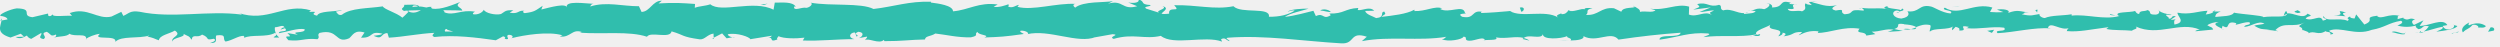
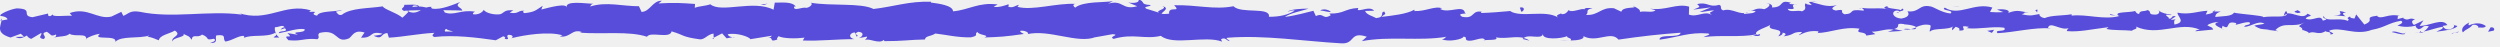
<svg xmlns="http://www.w3.org/2000/svg" width="373" height="7" viewBox="0 0 373 7" fill="none">
  <g clip-path="url(#clip0_148_1379)">
-     <path d="M372.049 4.571C372.249 4.401 372.129 4.011 371.599 4.081L371.219 4.741L372.049 4.571Z" fill="#30BEAD" />
-     <path d="M368.422 3.34C367.792 3.66 367.052 4.22 367.462 4.83C368.092 4.19 368.242 4.46 368.922 3.7C369.462 3.62 369.862 3.91 369.772 4.16C369.962 3.99 370.612 4.31 370.902 3.89C370.202 3.38 369.312 3.36 368.382 3.78C368.182 3.64 368.382 3.46 368.422 3.34Z" fill="#30BEAD" />
-     <path d="M315.672 2.311L316.012 2.391C315.912 2.341 315.802 2.321 315.672 2.311Z" fill="#30BEAD" />
-     <path d="M282.977 1.941C283.227 1.921 283.327 1.861 283.347 1.801C283.117 1.851 282.927 1.891 282.977 1.941Z" fill="#30BEAD" />
-     <path d="M277.398 1.221C277.518 1.241 277.618 1.251 277.728 1.261C277.598 1.201 277.478 1.171 277.398 1.221Z" fill="#30BEAD" />
-     <path d="M315.673 2.31L314.803 2.1C314.733 2.32 315.243 2.26 315.673 2.31Z" fill="#30BEAD" />
-     <path d="M361.148 4.94C361.328 4.91 361.488 4.85 361.618 4.77C361.468 4.8 361.318 4.82 361.168 4.84C361.168 4.87 361.158 4.9 361.148 4.94Z" fill="#30BEAD" />
-     <path d="M330.078 1.77H330.348C330.428 1.69 330.498 1.6 330.568 1.5L330.078 1.77Z" fill="#30BEAD" />
-     <path d="M341.133 1.67C340.883 1.65 340.793 2.21 340.703 2.45C340.843 2.22 341.033 2.11 341.253 2.06C341.253 1.96 341.223 1.83 341.133 1.67Z" fill="#30BEAD" />
-     <path d="M358.672 2.66L358.982 2.58C358.902 2.61 358.762 2.63 358.672 2.66Z" fill="#30BEAD" />
-     <path d="M322.163 1.649C322.143 1.569 322.102 1.489 322.062 1.449C322.062 1.519 322.103 1.589 322.163 1.649Z" fill="#30BEAD" />
-     <path d="M12.869 5.87C12.879 5.83 12.869 5.8 12.869 5.77C12.799 5.83 12.789 5.87 12.869 5.87Z" fill="#30BEAD" />
-     <path d="M0.047 3.09L0.227 3.06C0.247 2.95 0.267 2.85 0.267 2.74L0.047 3.09Z" fill="#30BEAD" />
-     <path d="M267.188 0.49C267.207 0.5 267.217 0.5 267.237 0.5C267.497 0.44 267.347 0.45 267.188 0.49Z" fill="#30BEAD" />
-     <path d="M173.427 0.91C174.487 1.41 171.697 1.55 173.297 2.11C173.147 1.89 174.747 1.24 173.427 0.91Z" fill="#30BEAD" />
-     <path d="M360.856 4.859C360.706 4.869 360.556 4.869 360.406 4.869C360.606 4.889 360.746 4.889 360.856 4.859Z" fill="#30BEAD" />
-     <path d="M173.297 2.109C173.297 2.119 173.297 2.119 173.297 2.109L173.467 2.169C173.397 2.149 173.357 2.129 173.297 2.109Z" fill="#30BEAD" />
-     <path d="M243.648 0.83C243.698 0.93 243.788 1 243.888 1.08C243.888 1.02 243.828 0.95 243.648 0.83Z" fill="#30BEAD" />
-     <path d="M261.188 1.631L260.758 1.551C260.918 1.611 261.058 1.631 261.188 1.631Z" fill="#30BEAD" />
-     <path d="M234.546 1.63C234.306 1.59 234.226 1.51 233.906 1.58C233.936 1.61 233.966 1.63 234.006 1.65C234.126 1.57 234.276 1.54 234.546 1.63Z" fill="#30BEAD" />
-     <path d="M225.078 1.631C225.128 1.671 225.198 1.711 225.248 1.741C225.338 1.731 225.448 1.721 225.548 1.711L225.078 1.631Z" fill="#30BEAD" />
-     <path d="M41.659 5.6C41.449 5.44 41.319 5.27 41.219 5.09C41.369 5.5 39.979 5.64 41.659 5.6Z" fill="#30BEAD" />
-     <path d="M361.139 4.619C361.079 4.759 360.999 4.829 360.859 4.859C360.969 4.849 361.069 4.839 361.179 4.829C361.199 4.749 361.209 4.669 361.139 4.619Z" fill="#30BEAD" />
-     <path d="M234.166 6.06L232.656 5.98C233.076 6.03 233.626 6.06 234.166 6.06Z" fill="#30BEAD" />
-     <path d="M109.631 5.52L109.281 5.59C109.421 5.6 109.541 5.59 109.631 5.52Z" fill="#30BEAD" />
-     <path d="M228.192 6.06C227.922 5.86 227.642 5.75 227.342 5.67C227.282 5.71 227.212 5.75 227.172 5.82L228.192 6.06Z" fill="#30BEAD" />
-     <path d="M41.219 5.09C41.229 5.1 41.229 5.1 41.219 5.09C41.229 5.1 41.229 5.1 41.219 5.09Z" fill="#30BEAD" />
-     <path d="M31.309 6.43C32.739 6.45 31.979 5.71 32.289 5.28C33.999 5.07 33.079 5.82 33.659 6.2C34.729 6 35.549 5.33 36.349 5.35C36.409 5.47 36.559 5.52 36.379 5.67C37.509 5.08 39.729 5.64 41.049 4.9C41.149 4.97 41.199 5.03 41.219 5.08C41.009 4.71 40.969 4.33 41.019 4.07C41.659 4.06 42.209 3.6 42.459 4.09C42.069 4.08 42.029 4.27 41.849 4.42L42.519 4.21C43.129 4.9 41.599 4.45 41.599 4.96C42.909 4.73 44.439 4.16 45.449 4.36C45.659 5.04 43.099 4.59 44.439 5.19L42.879 4.93C44.069 6 41.929 4.86 43.029 6C45.079 6.2 45.319 5.65 47.369 5.85C47.829 5.47 47.219 5.29 47.679 4.91C50.589 4.23 49.969 6.62 52.099 5.71C52.649 5.26 52.869 4.4 54.389 4.85L53.869 5.62C55.849 5.7 54.999 4.52 57.079 5.03C56.709 5.33 55.519 5.28 55.819 5.38C57.169 5.99 56.769 4.94 57.809 4.94L58.019 5.62C60.129 5.51 62.459 5.02 64.799 4.9C64.669 5.1 64.269 5.31 64.82 5.52C67.769 5.18 71.12 5.6 73.969 6.01L75.059 5.42C75.309 5.43 75.529 5.69 75.26 5.8C76.37 6.02 75.32 5.43 75.849 5.2C76.479 5.16 76.68 5.54 76.279 5.71C78.239 5.21 81.859 4.64 83.919 5.27L83.519 5.44C85.129 5.68 85.329 4.24 86.82 4.78L86.529 4.88C90.019 5.13 93.869 4.6 96.529 5.48C97.04 4.63 99.979 5.86 100.199 4.68C102.189 5.26 101.619 5.48 104.419 5.87C105.169 5.92 105.539 5.13 106.459 5.01L106.479 5.63L107.739 4.98L108.409 5.72L109.279 5.56C108.929 5.52 108.539 5.28 108.599 5.11C109.959 4.83 111.909 5.54 111.939 5.85L115.149 5.33C115.079 5.58 114.539 5.66 114.119 5.82C115.829 5.19 114.429 6.47 115.999 5.89C115.789 5.75 116.109 5.52 116.149 5.4C116.929 5.77 118.709 5.78 120.029 5.62L119.779 6.04C122.159 6.15 124.799 5.84 127.469 5.84C126.509 5.64 126.729 4.91 127.519 4.83L127.829 5.48C128.339 5.08 127.009 5.23 128.049 4.74C129.049 4.82 128.719 5.48 128.149 5.69L129.359 5.46C129.429 5.65 129.149 5.76 129.069 6C129.569 5.6 131.159 6.65 131.879 5.95L131.949 6.14C134.619 6.15 135.829 5.92 138.009 5.89C138.049 5.33 138.899 5.45 139.549 5C141.149 5.18 142.919 5.62 144.849 5.57C146.199 5.29 145.249 5.09 145.849 4.76C145.949 5.27 147.869 5.22 146.879 5.59C149.189 5.51 149.829 5.49 152.759 5.07C152.439 4.86 152.089 4.77 152.269 4.59C152.799 4.51 153.479 4.8 153.399 5.05L153.259 5.1C156.539 4.33 160.829 6.59 163.449 5.53L163.299 5.58L165.999 5.1C167.249 5.19 165.249 5.48 166.169 5.8C169.089 4.94 170.789 5.92 173.199 5.35C175.059 6.86 179.809 5.24 182.329 6.21L182.179 5.85C182.829 5.5 182.969 6.05 183.449 6.14C183.379 5.86 182.739 5.82 183.149 5.63C188.659 5.2 194.519 6.15 200.159 6.47C202.219 6.57 201.329 4.63 203.929 5.48L203.189 6.14C207.359 5.35 211.709 6.17 215.789 5.49C215.549 5.64 215.539 5.84 215.139 5.84C215.999 6.32 218.329 5.86 218.339 5.47C218.979 5.51 218.489 5.82 218.879 6.02C219.739 6.3 221.049 5.41 221.509 5.88C221.589 5.96 221.269 6.04 221.109 6.07C221.669 5.84 223.729 6.13 223.189 5.58C224.719 5.84 226.119 5.33 227.339 5.66C228.139 5.04 229.959 5.96 230.209 5.08C230.099 5.98 232.889 5.81 233.859 5.38C233.539 5.65 234.699 5.66 234.319 6.04C235.419 6.03 236.439 5.86 236.239 5.39C238.279 6.47 240.329 4.52 241.479 5.91C244.759 5.42 247.799 5.09 250.749 4.88C250.639 5.78 247.489 4.97 247.609 5.92C250.409 5.55 252.029 4.77 254.799 4.99C255.519 5.11 254.389 5.38 254.149 5.54C256.949 5.17 259.559 5.62 262.049 5.13C262.039 5.21 261.769 5.31 261.519 5.37C262.009 5.34 262.659 5.5 262.609 5.09L262.129 5.2C261.349 4.6 264.079 3.96 264.169 3.64C263.339 4.82 266.629 3.94 265.309 5.42C265.629 5.34 266.039 5.15 265.959 4.87C266.439 4.95 266.589 5.11 266.109 5.42C267.869 5.2 267.239 4.76 268.839 4.77C268.829 4.97 268.509 5.05 268.349 5.28C269.159 4.89 269.969 4.51 271.309 4.67C271.229 4.79 271.389 4.95 270.979 4.94C273.289 4.88 274.919 3.91 277.449 4.28C276.699 5.14 278.309 4.56 278.449 5.31L279.809 5.09L279.259 4.73C280.449 4.74 281.509 4.2 282.539 4.44L281.649 4.75L283.889 4.61L282.619 4.33C283.829 3.95 282.489 3.39 284.079 3.59C283.759 3.67 285.269 3.6 285.899 4.04C286.489 3.8 287.099 3.55 287.979 3.74C288.209 3.98 287.799 4.57 287.939 4.72C288.519 4.1 290.739 4.55 291.469 3.88C291.219 4.04 291.209 4.43 291.289 4.51L291.779 4C292.329 4.16 292.409 4.24 292.319 4.55C293.979 4.64 291.789 3.6 293.769 4.01C293.619 4.05 293.689 4.13 293.369 4.2C295.349 4.41 297.199 3.88 299.019 4.13C299.559 4.88 297.429 4.31 298.039 4.95C300.669 4.81 303.479 4.05 306.019 4.23L305.549 4.15C305.899 3.09 307.439 4.67 308.729 4.17C308.419 4.25 308.319 4.76 308.399 4.64C310.139 4.81 311.959 4.38 314.599 4.05L314.269 4.32C315.299 4.56 316.969 4.46 318.079 4.58C318.409 4.31 319.039 4.35 318.659 3.96C322.079 5.51 325.179 3.13 328.209 4.42C327.849 4.42 327.349 4.66 327.629 4.66L330.209 4.41C330.009 3.95 329.869 4.13 329.329 3.77C329.659 3.5 330.389 3.28 331.029 3.28C329.869 3.59 331.039 4.02 331.539 4.28C331.459 4.14 331.629 3.98 331.589 3.84C332.939 4.66 331.819 2.91 333.659 3.46L333.559 3.7C334.249 3.58 334.879 3.26 335.629 3.32C335.939 3.85 334.899 3.57 334.849 4.01C335.889 3.98 336.909 3 337.859 3.53C337.419 3.68 336.779 3.68 336.329 3.83C337.359 4.46 337.479 4.3 338.239 4.4L338.159 4.39L339.929 4.67L339.479 4.5C340.789 3.11 342.139 4.25 343.899 3.33C342.189 4.19 343.619 3.83 343.489 4.44C343.939 4.61 344.619 4.8 344.429 4.97C345.259 4.48 345.819 5.36 346.989 4.64C347.039 4.84 347.879 4.66 347.689 5.15C348.769 5 347.429 4.81 347.529 4.57C349.199 3.9 351.449 5.38 353.849 4.46C355.919 4.08 356.299 3.43 358.219 3.1C358.869 3.41 357.689 3.81 357.689 3.81C358.739 4.1 359.519 4.04 360.509 3.82C360.309 3.99 360.519 4.13 360.819 4.35C361.609 4.3 361.349 3.64 362.389 3.93C362.209 4.15 361.979 4.5 361.599 4.71C362.529 4.53 363.449 4.17 364.419 3.99C364.679 4.33 363.839 4.51 363.499 4.73C364.579 4.58 366.309 4.42 366.639 3.88L365.939 3.69C366.329 3.66 366.139 4.15 365.849 4.25C364.919 4.67 364.509 4.06 364.459 3.87L365.149 3.74C364.439 2.6 362.389 3.92 361.009 3.86L361.589 3.03L360.169 3.72C359.869 3.5 359.659 3.04 360.339 2.91C359.349 2.5 359.459 3.21 358.609 2.75C358.519 2.68 358.559 2.64 358.649 2.61L357.679 2.86C357.869 2.69 357.519 2.27 358.109 2.39C356.369 1.91 355.309 3.01 354.649 2.38L354.799 2.33C352.389 2.61 354.569 2.94 352.759 3.66L351.539 2.15L351.299 2.76C351.049 2.74 350.559 2.69 350.649 2.45C349.719 2.87 350.809 2.72 350.269 3.11C349.069 2.55 346.969 3.37 346.699 2.4C346.269 2.86 347.849 2.76 346.569 3.08C346.209 2.03 345.089 3.26 343.999 2.78C344.339 2.24 345.369 2.53 344.279 2.04C343.619 2.95 342.149 1.84 341.229 2.01C341.189 2.74 339.219 2.31 337.679 2.56C337.779 2.32 334.769 2.16 333.329 1.9L333.369 1.78C333.089 2.51 331.609 2.38 330.519 2.53C330.559 2.09 330.759 1.92 331.339 1.72H330.319C330.079 1.96 329.759 2.08 329.099 2.16L329.359 1.61C328.009 1.64 326.629 2.26 324.889 1.89C324.789 2.4 326.279 3.32 324.429 3.66C324.359 3.38 324.289 2.91 324.779 2.8C324.619 2.84 324.219 3.03 323.899 2.91L324.639 2.44C323.849 2.24 324.229 2.83 323.589 2.79C323.599 2.4 323.119 2.51 323.209 2.19C323.369 2.15 323.759 2.35 324.009 2.2C323.299 2.13 322.429 1.9 322.149 1.6C322.209 1.82 322.149 2.13 321.629 2.18C320.279 2.21 321.169 1.7 320.379 1.5C320.049 1.77 319.189 1.49 319.169 2.08C318.769 2.08 318.699 1.8 318.549 1.64C317.849 1.9 315.279 1.71 316.069 2.34L316.249 2.38C316.219 2.39 316.179 2.39 316.139 2.41C316.149 2.41 316.139 2.41 316.149 2.41H316.139C313.839 3 311.369 2.08 309.089 2.33V2.13C307.729 2.36 306.059 2.26 305.089 2.69C304.689 2.69 304.139 2.33 304.309 2.09C303.269 2.24 303.149 2.46 301.649 2.13C302.699 1.79 301.289 1.82 302.719 1.88C301.369 1.71 301.059 1.39 299.609 1.93C300.099 1.42 298.589 1.29 297.949 1.44L298.899 1.8C298.179 1.87 297.549 1.83 296.909 1.79L297.259 1.12C294.499 0.31 292.279 2.5 290.169 1.14C289.439 1.61 291.669 1.47 291.019 2.01C289.749 1.92 288.419 0.97 288.029 0.96C286.289 0.59 286.409 1.93 284.579 1.68C284.809 1.92 285.029 2.55 283.669 2.77C282.399 2.68 282.109 1.77 282.909 1.58C283.219 1.56 283.359 1.64 283.349 1.72C283.759 1.63 284.299 1.53 283.799 1.27L283.629 1.51C282.999 1.27 281.249 1.29 281.659 0.9C280.699 1.13 281.249 1.29 281.959 1.41C280.329 1.07 279.409 1.4 277.729 1.17C277.999 1.3 278.239 1.58 277.979 1.58C275.519 1.29 276.899 2.03 275.229 2.13C274.279 1.77 275.569 1.27 273.889 1.57C272.859 1.33 273.669 0.94 274.079 0.75C272.549 1.21 271.219 0.45 270.339 0.37L271.149 0.18C270.669 0.29 270.269 0.29 269.869 0.29L270.329 0.76C269.859 0.68 269.459 0.68 269.459 0.48C268.969 0.79 269.829 1.27 268.869 1.69C268.239 1.45 266.949 1.95 266.729 1.32C268.719 1.53 266.509 0.69 268.189 0.59C267.869 0.67 267.469 0.66 266.999 0.58C266.929 0.51 267.069 0.45 267.199 0.41C265.299 -0.15 266.329 1.12 264.359 1.11C264.609 0.75 263.899 0.44 263.579 0.51C264.369 0.52 263.959 1.1 263.229 1.37C261.969 1.09 261.859 1.58 261.199 1.54L261.949 1.67C261.689 2.03 261.059 1.98 260.179 2.09C260.099 1.81 260.979 1.9 260.669 1.78C259.689 2.4 258.459 1.13 257.099 1.55C256.469 1.31 257.039 0.88 256.479 0.72C254.949 1.18 254.829 0.23 253.219 0.61C253.679 1.09 253.759 0.97 252.629 1.44L255.269 1.1L253.579 1.79C254.379 1.8 255.259 1.49 255.739 1.57C254.929 1.96 255.019 1.84 255.399 2.24C254.309 1.52 253.239 2.66 251.979 2.17L252.019 0.99C250.129 0.46 248.659 1.6 246.199 1.3L246.989 1.51C246.659 1.98 245.469 1.58 244.679 1.77C244.749 1.38 244.259 1.23 243.919 0.99C243.959 1.28 242.119 0.96 241.899 1.75L240.799 1.23C238.809 1.02 238.529 2.36 236.629 2.22C237.199 1.79 236.339 1.51 237.619 1.2C236.979 1.2 236.409 1.12 236.399 1.4C236.029 1.15 234.629 1.93 234.049 1.56C233.779 1.73 233.689 2.15 232.979 2.11C232.899 2.03 232.979 1.92 232.979 1.92C232.979 2.11 231.859 2.19 232.489 2.62C230.529 1.39 226.999 2.71 225.289 1.65C223.899 1.78 222.219 1.91 220.959 1.94C221.039 1.82 220.959 1.74 221.199 1.78C219.459 1.41 220.129 2.91 218.149 2.5C217.139 1.86 219.199 2.15 218.569 1.91C218.299 0.61 216.179 2.09 214.839 1.33L215.159 1.25C214.139 0.81 212.669 1.74 211.009 1.65C211.009 1.65 211.089 1.54 211.019 1.45C209.879 2.11 207.719 2.33 206.119 2.52C206.619 2.01 206.849 2.25 206.539 1.73C205.819 1.8 206.749 2.56 205.319 2.7C204.849 2.42 203.819 2.18 203.679 1.63L205.029 1.6C204.339 0.89 203.279 1.62 202.569 1.5L202.659 1.19C200.589 1.29 200.559 2.08 198.329 2.02L198.559 2.26C197.339 3.04 197.539 1.82 196.329 2.4L195.959 1.61C195.159 1.8 193.149 2.37 191.709 2.52C192.529 1.93 194.209 1.64 195.249 1.29C194.449 1.28 192.539 1.35 192.129 1.74C192.449 1.66 192.859 1.47 193.169 1.59C192.189 2.21 190.909 2.52 189.319 2.5C189.599 0.97 185.179 2.11 184.029 0.93C181.219 1.5 178.459 0.69 175.189 0.78C176.349 1.97 174.239 0.81 174.439 2.04C173.679 2.12 173.389 2.1 173.319 2.02L171.009 1.29C170.459 0.93 171.729 1.02 171.659 0.75C169.989 0.66 170.959 0.23 169.859 -0.09C170.089 0.35 169.279 0.54 168.329 0.37L169.669 0.93C167.339 1.58 167.659 -0.1 165.309 0.55L166.049 0.17C164.839 0.4 161.599 0.16 160.419 1.14C160.209 1 159.929 0.66 160.459 0.58C157.579 0.43 154.049 1.63 151.809 1.02L152.029 0.72C151.489 0.81 151.089 1.28 150.419 0.98C150.449 0.86 150.639 0.68 150.389 0.66C150.109 0.76 148.959 1.18 148.249 1.01L148.859 0.67C146.049 0.28 144.549 1.49 142.189 1.69C142.199 0.81 139.989 0.52 138.879 0.38L138.919 0.26C135.649 0.15 133.359 0.99 130.329 1.34C128.449 0.38 123.959 0.94 120.939 0.4C121.399 0.56 120.859 1.09 120.329 1.17C119.619 0.99 118.369 1.78 118.479 0.97L118.729 0.99C118.199 0.2 116.739 0.41 115.599 0.39L115.409 1.45C112.429 -0.09 107.609 2.01 105.979 0.64C105.259 0.9 104.369 0.9 103.659 1.16L103.699 0.59C101.709 0.45 100.719 0.37 98.249 0.51L98.749 0.11C97.359 0.07 96.999 1.74 95.719 1.78L95.329 0.93C92.909 0.94 90.459 0.2 88.07 0.97C88.109 0.85 88.18 0.6 88.57 0.57C87.43 0.55 84.159 0 84.579 1.16C84.549 0.4 82.079 1.09 80.769 1.42L80.969 0.86C79.87 1.57 79.829 1.77 78.29 1.96C77.919 1.89 77.969 1.51 78.459 1.66C77.239 1.37 77.51 2.19 76.04 1.89L76.589 1.53C75.339 1.49 75.439 1.68 74.749 2.09C73.959 2.31 72.37 1.95 72.189 1.45C71.999 1.85 71.32 2.26 70.579 2.12C70.48 1.93 70.749 1.81 70.879 1.75C68.79 1.37 67.769 2.4 66.329 1.85C66.299 1.67 66.209 1.57 66.089 1.52C67.749 1.53 69.09 1.56 68.969 1.6C68.969 1.09 67.629 1 68.699 0.29C67.619 0.68 65.779 1.52 64.469 1.28C64.409 1.23 64.34 1.18 64.299 1.1L64.439 1.04C64.139 0.99 63.869 1.04 63.609 1.12C63.189 1.04 62.929 0.97 62.529 0.97C62.379 0.55 60.989 0.74 60.319 0.72C60.379 1.28 59.499 1.19 60.319 1.66C60.209 1.62 60.449 1.59 60.889 1.57C60.989 1.55 61.109 1.55 61.179 1.51C61.169 1.53 61.149 1.54 61.129 1.56C61.569 1.54 62.139 1.53 62.799 1.52C62.269 1.81 61.719 2.05 60.979 1.73C60.639 2.09 60.259 2.46 60.039 2.64C59.119 1.86 57.359 1.43 57.109 0.95C55.059 1.27 52.289 1.16 50.999 2.21C50.419 2.35 50.329 1.91 50.109 1.74C50.449 1.63 50.849 1.65 51.029 1.5C49.869 1.77 47.579 1.61 47.309 2.34C45.839 2.01 48.129 1.66 46.119 1.78L46.389 1.55C42.429 0.37 39.949 3.43 35.549 1.92C35.849 2.01 36.009 2.06 36.069 2.18C31.059 1.51 25.749 2.81 20.809 1.75C19.409 1.54 19.249 2.01 18.399 2.37L18.099 1.77L16.629 2.47C14.549 2.98 13.029 0.99 10.399 1.95L10.739 2.36C9.769 2.28 7.719 2.6 7.869 2.13C7.779 2.2 7.559 2.55 7.199 2.34L7.169 2.02L4.839 2.57C3.039 2.34 5.129 1.31 2.499 1.25C1.519 1.37 -0.281 2.17 0.089 2.38C0.479 2.4 1.089 2.58 1.119 2.9L0.229 3.06C0.069 3.99 -0.621 4.94 1.569 5.6L3.099 5.03L3.589 5.48L2.309 5.51C3.039 5.93 3.499 5.55 4.019 5.3C4.139 5.54 4.359 5.71 4.659 5.8L6.159 4.91C6.339 5.27 5.489 5.63 6.489 5.83C7.189 5.42 5.819 5.01 6.979 4.74C7.709 5.16 7.499 5.51 8.349 5.15C8.469 5.39 8.289 5.54 7.949 5.65C8.709 5.36 9.969 5.53 10.359 5.03C11.119 5.55 12.939 4.89 12.859 5.78C13.099 5.57 14.199 5.09 14.909 5.05C13.629 6.11 17.529 5.11 17.199 6.24C18.149 5.29 20.619 5.82 22.299 5.29C22.209 5.37 22.019 5.52 21.869 5.47C22.819 5.55 23.089 5.83 23.699 6.01C23.819 5.23 25.289 5.05 26.089 4.56C27.249 5.32 25.389 5.48 25.749 6.21C25.689 5.57 27.759 5.58 27.369 5.05C28.259 5.52 28.129 5.28 28.589 5.93C28.749 4.95 29.419 5.76 30.149 5.16C31.429 5.64 30.479 6.08 31.889 5.78C32.559 6.08 31.309 6.43 31.309 6.43ZM64.809 4.73C64.809 4.74 64.809 4.74 64.809 4.74C64.519 4.75 64.279 4.76 64.12 4.77C64.26 4.77 64.459 4.76 64.809 4.73ZM67.62 4.73C67.279 4.7 66.849 4.7 66.4 4.7C66.299 4.51 66.409 4.31 66.689 4.32C66.54 4.45 67.2 4.56 67.62 4.73ZM61.669 0.83C62.119 0.75 62.259 0.86 62.329 0.98C62.109 0.98 61.869 1 61.539 1.04C61.529 1.06 61.499 1.09 61.489 1.11C61.529 1 61.579 0.9 61.669 0.83Z" fill="#30BEAD" />
-     <path d="M60.867 1.571C60.807 1.581 60.767 1.611 60.688 1.611C60.778 1.661 60.867 1.701 60.958 1.741C61.008 1.681 61.068 1.621 61.117 1.561C61.028 1.561 60.938 1.561 60.867 1.571Z" fill="#30BEAD" />
-     <path d="M316.068 2.401L316.008 2.391C316.058 2.411 316.098 2.431 316.128 2.471C316.088 2.441 316.088 2.421 316.068 2.401Z" fill="#30BEAD" />
-     <path d="M106.5 5.8L106.49 5.66L106.25 5.78L106.5 5.8Z" fill="#30BEAD" />
-     <path d="M331.57 4.33C331.6 4.38 331.66 4.43 331.77 4.47C331.77 4.44 331.68 4.39 331.57 4.33Z" fill="#30BEAD" />
-     <path d="M338.273 4.461L339.223 4.661C338.813 4.541 338.513 4.491 338.273 4.461Z" fill="#30BEAD" />
-     <path d="M343.422 4.73C343.492 4.63 343.502 4.56 343.522 4.49H343.512L343.422 4.73Z" fill="#30BEAD" />
-     <path d="M261.541 5.391C261.471 5.391 261.401 5.401 261.341 5.421C260.881 5.531 261.191 5.491 261.541 5.391Z" fill="#30BEAD" />
-     <path d="M285.913 4.08C285.653 4.18 285.403 4.28 285.133 4.35C285.563 4.39 285.893 4.4 285.913 4.08Z" fill="#30BEAD" />
-     <path d="M234.326 6.071C234.266 6.061 234.216 6.061 234.156 6.061L234.326 6.071Z" fill="#30BEAD" />
-     <path d="M283.992 4.34C284.422 4.45 284.792 4.43 285.122 4.35C284.772 4.31 284.352 4.25 283.992 4.34Z" fill="#30BEAD" />
-     <path d="M365.742 4.99L365.992 5.01C365.992 4.97 366.002 4.94 366.022 4.92L365.742 4.99Z" fill="#30BEAD" />
-     <path d="M366.023 4.92L366.303 4.85C366.163 4.86 366.063 4.86 366.023 4.92Z" fill="#30BEAD" />
-     <path d="M366.869 4.711L366.289 4.851C366.489 4.861 366.739 4.871 366.869 4.711Z" fill="#30BEAD" />
-     <path d="M358.924 4.73L358.844 4.93C358.894 4.89 358.914 4.82 358.924 4.73Z" fill="#30BEAD" />
-     <path d="M356.852 4.79C357.342 4.84 358.092 5.22 358.782 5.1L358.842 4.94C358.522 5.24 357.322 4.44 356.852 4.79Z" fill="#30BEAD" />
-     <path d="M348.203 2.269L349.943 2.429C349.643 2.209 349.243 1.919 350.033 1.869C347.843 1.219 350.483 2.359 348.203 2.269Z" fill="#30BEAD" />
-     <path d="M342.818 1.95C343.748 1.85 342.808 1.63 342.858 1.51C342.268 1.71 342.118 1.76 342.818 1.95Z" fill="#30BEAD" />
-     <path d="M303.917 1.949L304.006 1.439C303.296 1.509 304.007 1.639 303.917 1.949Z" fill="#30BEAD" />
-     <path d="M296.492 4.599L297.192 4.909L297.522 4.439L296.492 4.599Z" fill="#30BEAD" />
-     <path d="M292.091 0.951L292.411 0.881L291.211 1.061L292.091 0.951Z" fill="#30BEAD" />
-     <path d="M226.758 1.13L226.978 1.76C227.468 1.65 227.568 0.94 226.758 1.13Z" fill="#30BEAD" />
-     <path d="M198.559 1.769C198.249 1.449 197.459 1.249 196.969 1.559C197.599 1.609 198.239 1.859 198.559 1.769Z" fill="#30BEAD" />
-     <path d="M113.977 0.749L114.537 0.539L113.477 0.709L113.977 0.749Z" fill="#30BEAD" />
+     <path d="M372.049 4.571C372.249 4.401 372.129 4.011 371.599 4.081L371.219 4.741L372.049 4.571Z" fill="#584ddb" />
+     <path d="M368.422 3.34C367.792 3.66 367.052 4.22 367.462 4.83C368.092 4.19 368.242 4.46 368.922 3.7C369.462 3.62 369.862 3.91 369.772 4.16C369.962 3.99 370.612 4.31 370.902 3.89C370.202 3.38 369.312 3.36 368.382 3.78C368.182 3.64 368.382 3.46 368.422 3.34Z" fill="#584ddb" />
+     <path d="M315.672 2.311L316.012 2.391C315.912 2.341 315.802 2.321 315.672 2.311Z" fill="#584ddb" />
+     <path d="M282.977 1.941C283.227 1.921 283.327 1.861 283.347 1.801C283.117 1.851 282.927 1.891 282.977 1.941Z" fill="#584ddb" />
+     <path d="M277.398 1.221C277.518 1.241 277.618 1.251 277.728 1.261C277.598 1.201 277.478 1.171 277.398 1.221Z" fill="#584ddb" />
+     <path d="M315.673 2.31L314.803 2.1C314.733 2.32 315.243 2.26 315.673 2.31Z" fill="#584ddb" />
+     <path d="M361.148 4.94C361.328 4.91 361.488 4.85 361.618 4.77C361.468 4.8 361.318 4.82 361.168 4.84C361.168 4.87 361.158 4.9 361.148 4.94Z" fill="#584ddb" />
+     <path d="M330.078 1.77H330.348C330.428 1.69 330.498 1.6 330.568 1.5L330.078 1.77Z" fill="#584ddb" />
+     <path d="M341.133 1.67C340.883 1.65 340.793 2.21 340.703 2.45C340.843 2.22 341.033 2.11 341.253 2.06C341.253 1.96 341.223 1.83 341.133 1.67Z" fill="#584ddb" />
+     <path d="M358.672 2.66L358.982 2.58C358.902 2.61 358.762 2.63 358.672 2.66Z" fill="#584ddb" />
+     <path d="M322.163 1.649C322.143 1.569 322.102 1.489 322.062 1.449C322.062 1.519 322.103 1.589 322.163 1.649Z" fill="#584ddb" />
+     <path d="M12.869 5.87C12.879 5.83 12.869 5.8 12.869 5.77C12.799 5.83 12.789 5.87 12.869 5.87Z" fill="#584ddb" />
+     <path d="M0.047 3.09L0.227 3.06C0.247 2.95 0.267 2.85 0.267 2.74L0.047 3.09Z" fill="#584ddb" />
+     <path d="M267.188 0.49C267.207 0.5 267.217 0.5 267.237 0.5C267.497 0.44 267.347 0.45 267.188 0.49Z" fill="#584ddb" />
+     <path d="M173.427 0.91C174.487 1.41 171.697 1.55 173.297 2.11C173.147 1.89 174.747 1.24 173.427 0.91Z" fill="#584ddb" />
+     <path d="M360.856 4.859C360.706 4.869 360.556 4.869 360.406 4.869C360.606 4.889 360.746 4.889 360.856 4.859Z" fill="#584ddb" />
+     <path d="M173.297 2.109C173.297 2.119 173.297 2.119 173.297 2.109L173.467 2.169C173.397 2.149 173.357 2.129 173.297 2.109Z" fill="#584ddb" />
+     <path d="M243.648 0.83C243.698 0.93 243.788 1 243.888 1.08C243.888 1.02 243.828 0.95 243.648 0.83Z" fill="#584ddb" />
+     <path d="M261.188 1.631L260.758 1.551C260.918 1.611 261.058 1.631 261.188 1.631Z" fill="#584ddb" />
+     <path d="M234.546 1.63C234.306 1.59 234.226 1.51 233.906 1.58C233.936 1.61 233.966 1.63 234.006 1.65C234.126 1.57 234.276 1.54 234.546 1.63Z" fill="#584ddb" />
+     <path d="M225.078 1.631C225.128 1.671 225.198 1.711 225.248 1.741C225.338 1.731 225.448 1.721 225.548 1.711L225.078 1.631Z" fill="#584ddb" />
+     <path d="M41.659 5.6C41.449 5.44 41.319 5.27 41.219 5.09C41.369 5.5 39.979 5.64 41.659 5.6Z" fill="#584ddb" />
+     <path d="M361.139 4.619C361.079 4.759 360.999 4.829 360.859 4.859C360.969 4.849 361.069 4.839 361.179 4.829C361.199 4.749 361.209 4.669 361.139 4.619Z" fill="#584ddb" />
+     <path d="M234.166 6.06L232.656 5.98C233.076 6.03 233.626 6.06 234.166 6.06Z" fill="#584ddb" />
+     <path d="M109.631 5.52L109.281 5.59C109.421 5.6 109.541 5.59 109.631 5.52Z" fill="#584ddb" />
+     <path d="M228.192 6.06C227.922 5.86 227.642 5.75 227.342 5.67C227.282 5.71 227.212 5.75 227.172 5.82L228.192 6.06Z" fill="#584ddb" />
+     <path d="M41.219 5.09C41.229 5.1 41.229 5.1 41.219 5.09C41.229 5.1 41.229 5.1 41.219 5.09Z" fill="#584ddb" />
+     <path d="M31.309 6.43C32.739 6.45 31.979 5.71 32.289 5.28C33.999 5.07 33.079 5.82 33.659 6.2C34.729 6 35.549 5.33 36.349 5.35C36.409 5.47 36.559 5.52 36.379 5.67C37.509 5.08 39.729 5.64 41.049 4.9C41.149 4.97 41.199 5.03 41.219 5.08C41.009 4.71 40.969 4.33 41.019 4.07C41.659 4.06 42.209 3.6 42.459 4.09C42.069 4.08 42.029 4.27 41.849 4.42L42.519 4.21C43.129 4.9 41.599 4.45 41.599 4.96C42.909 4.73 44.439 4.16 45.449 4.36C45.659 5.04 43.099 4.59 44.439 5.19L42.879 4.93C44.069 6 41.929 4.86 43.029 6C45.079 6.2 45.319 5.65 47.369 5.85C47.829 5.47 47.219 5.29 47.679 4.91C50.589 4.23 49.969 6.62 52.099 5.71C52.649 5.26 52.869 4.4 54.389 4.85L53.869 5.62C55.849 5.7 54.999 4.52 57.079 5.03C56.709 5.33 55.519 5.28 55.819 5.38C57.169 5.99 56.769 4.94 57.809 4.94L58.019 5.62C60.129 5.51 62.459 5.02 64.799 4.9C64.669 5.1 64.269 5.31 64.82 5.52C67.769 5.18 71.12 5.6 73.969 6.01L75.059 5.42C75.309 5.43 75.529 5.69 75.26 5.8C76.37 6.02 75.32 5.43 75.849 5.2C76.479 5.16 76.68 5.54 76.279 5.71C78.239 5.21 81.859 4.64 83.919 5.27L83.519 5.44C85.129 5.68 85.329 4.24 86.82 4.78L86.529 4.88C90.019 5.13 93.869 4.6 96.529 5.48C97.04 4.63 99.979 5.86 100.199 4.68C102.189 5.26 101.619 5.48 104.419 5.87C105.169 5.92 105.539 5.13 106.459 5.01L106.479 5.63L107.739 4.98L108.409 5.72L109.279 5.56C108.929 5.52 108.539 5.28 108.599 5.11C109.959 4.83 111.909 5.54 111.939 5.85L115.149 5.33C115.079 5.58 114.539 5.66 114.119 5.82C115.829 5.19 114.429 6.47 115.999 5.89C115.789 5.75 116.109 5.52 116.149 5.4C116.929 5.77 118.709 5.78 120.029 5.62L119.779 6.04C122.159 6.15 124.799 5.84 127.469 5.84C126.509 5.64 126.729 4.91 127.519 4.83L127.829 5.48C128.339 5.08 127.009 5.23 128.049 4.74C129.049 4.82 128.719 5.48 128.149 5.69L129.359 5.46C129.429 5.65 129.149 5.76 129.069 6C129.569 5.6 131.159 6.65 131.879 5.95L131.949 6.14C134.619 6.15 135.829 5.92 138.009 5.89C138.049 5.33 138.899 5.45 139.549 5C141.149 5.18 142.919 5.62 144.849 5.57C146.199 5.29 145.249 5.09 145.849 4.76C145.949 5.27 147.869 5.22 146.879 5.59C149.189 5.51 149.829 5.49 152.759 5.07C152.439 4.86 152.089 4.77 152.269 4.59C152.799 4.51 153.479 4.8 153.399 5.05L153.259 5.1C156.539 4.33 160.829 6.59 163.449 5.53L163.299 5.58L165.999 5.1C167.249 5.19 165.249 5.48 166.169 5.8C169.089 4.94 170.789 5.92 173.199 5.35C175.059 6.86 179.809 5.24 182.329 6.21L182.179 5.85C182.829 5.5 182.969 6.05 183.449 6.14C183.379 5.86 182.739 5.82 183.149 5.63C188.659 5.2 194.519 6.15 200.159 6.47C202.219 6.57 201.329 4.63 203.929 5.48L203.189 6.14C207.359 5.35 211.709 6.17 215.789 5.49C215.549 5.64 215.539 5.84 215.139 5.84C215.999 6.32 218.329 5.86 218.339 5.47C218.979 5.51 218.489 5.82 218.879 6.02C219.739 6.3 221.049 5.41 221.509 5.88C221.589 5.96 221.269 6.04 221.109 6.07C221.669 5.84 223.729 6.13 223.189 5.58C224.719 5.84 226.119 5.33 227.339 5.66C228.139 5.04 229.959 5.96 230.209 5.08C230.099 5.98 232.889 5.81 233.859 5.38C233.539 5.65 234.699 5.66 234.319 6.04C235.419 6.03 236.439 5.86 236.239 5.39C238.279 6.47 240.329 4.52 241.479 5.91C244.759 5.42 247.799 5.09 250.749 4.88C250.639 5.78 247.489 4.97 247.609 5.92C250.409 5.55 252.029 4.77 254.799 4.99C255.519 5.11 254.389 5.38 254.149 5.54C256.949 5.17 259.559 5.62 262.049 5.13C262.039 5.21 261.769 5.31 261.519 5.37C262.009 5.34 262.659 5.5 262.609 5.09L262.129 5.2C261.349 4.6 264.079 3.96 264.169 3.64C263.339 4.82 266.629 3.94 265.309 5.42C265.629 5.34 266.039 5.15 265.959 4.87C266.439 4.95 266.589 5.11 266.109 5.42C267.869 5.2 267.239 4.76 268.839 4.77C268.829 4.97 268.509 5.05 268.349 5.28C269.159 4.89 269.969 4.51 271.309 4.67C271.229 4.79 271.389 4.95 270.979 4.94C273.289 4.88 274.919 3.91 277.449 4.28C276.699 5.14 278.309 4.56 278.449 5.31L279.809 5.09L279.259 4.73C280.449 4.74 281.509 4.2 282.539 4.44L281.649 4.75L283.889 4.61L282.619 4.33C283.829 3.95 282.489 3.39 284.079 3.59C283.759 3.67 285.269 3.6 285.899 4.04C286.489 3.8 287.099 3.55 287.979 3.74C288.209 3.98 287.799 4.57 287.939 4.72C288.519 4.1 290.739 4.55 291.469 3.88C291.219 4.04 291.209 4.43 291.289 4.51L291.779 4C292.329 4.16 292.409 4.24 292.319 4.55C293.979 4.64 291.789 3.6 293.769 4.01C293.619 4.05 293.689 4.13 293.369 4.2C295.349 4.41 297.199 3.88 299.019 4.13C299.559 4.88 297.429 4.31 298.039 4.95C300.669 4.81 303.479 4.05 306.019 4.23L305.549 4.15C305.899 3.09 307.439 4.67 308.729 4.17C308.419 4.25 308.319 4.76 308.399 4.64C310.139 4.81 311.959 4.38 314.599 4.05L314.269 4.32C315.299 4.56 316.969 4.46 318.079 4.58C318.409 4.31 319.039 4.35 318.659 3.96C322.079 5.51 325.179 3.13 328.209 4.42C327.849 4.42 327.349 4.66 327.629 4.66L330.209 4.41C330.009 3.95 329.869 4.13 329.329 3.77C329.659 3.5 330.389 3.28 331.029 3.28C329.869 3.59 331.039 4.02 331.539 4.28C331.459 4.14 331.629 3.98 331.589 3.84C332.939 4.66 331.819 2.91 333.659 3.46L333.559 3.7C334.249 3.58 334.879 3.26 335.629 3.32C335.939 3.85 334.899 3.57 334.849 4.01C335.889 3.98 336.909 3 337.859 3.53C337.419 3.68 336.779 3.68 336.329 3.83C337.359 4.46 337.479 4.3 338.239 4.4L338.159 4.39L339.929 4.67L339.479 4.5C340.789 3.11 342.139 4.25 343.899 3.33C342.189 4.19 343.619 3.83 343.489 4.44C343.939 4.61 344.619 4.8 344.429 4.97C345.259 4.48 345.819 5.36 346.989 4.64C347.039 4.84 347.879 4.66 347.689 5.15C348.769 5 347.429 4.81 347.529 4.57C349.199 3.9 351.449 5.38 353.849 4.46C355.919 4.08 356.299 3.43 358.219 3.1C358.869 3.41 357.689 3.81 357.689 3.81C358.739 4.1 359.519 4.04 360.509 3.82C360.309 3.99 360.519 4.13 360.819 4.35C361.609 4.3 361.349 3.64 362.389 3.93C362.209 4.15 361.979 4.5 361.599 4.71C362.529 4.53 363.449 4.17 364.419 3.99C364.679 4.33 363.839 4.51 363.499 4.73C364.579 4.58 366.309 4.42 366.639 3.88L365.939 3.69C366.329 3.66 366.139 4.15 365.849 4.25C364.919 4.67 364.509 4.06 364.459 3.87L365.149 3.74C364.439 2.6 362.389 3.92 361.009 3.86L361.589 3.03L360.169 3.72C359.869 3.5 359.659 3.04 360.339 2.91C359.349 2.5 359.459 3.21 358.609 2.75C358.519 2.68 358.559 2.64 358.649 2.61L357.679 2.86C357.869 2.69 357.519 2.27 358.109 2.39C356.369 1.91 355.309 3.01 354.649 2.38L354.799 2.33C352.389 2.61 354.569 2.94 352.759 3.66L351.539 2.15L351.299 2.76C351.049 2.74 350.559 2.69 350.649 2.45C349.719 2.87 350.809 2.72 350.269 3.11C349.069 2.55 346.969 3.37 346.699 2.4C346.269 2.86 347.849 2.76 346.569 3.08C346.209 2.03 345.089 3.26 343.999 2.78C344.339 2.24 345.369 2.53 344.279 2.04C343.619 2.95 342.149 1.84 341.229 2.01C341.189 2.74 339.219 2.31 337.679 2.56C337.779 2.32 334.769 2.16 333.329 1.9L333.369 1.78C333.089 2.51 331.609 2.38 330.519 2.53C330.559 2.09 330.759 1.92 331.339 1.72H330.319C330.079 1.96 329.759 2.08 329.099 2.16L329.359 1.61C328.009 1.64 326.629 2.26 324.889 1.89C324.789 2.4 326.279 3.32 324.429 3.66C324.359 3.38 324.289 2.91 324.779 2.8C324.619 2.84 324.219 3.03 323.899 2.91L324.639 2.44C323.849 2.24 324.229 2.83 323.589 2.79C323.599 2.4 323.119 2.51 323.209 2.19C323.369 2.15 323.759 2.35 324.009 2.2C323.299 2.13 322.429 1.9 322.149 1.6C322.209 1.82 322.149 2.13 321.629 2.18C320.279 2.21 321.169 1.7 320.379 1.5C320.049 1.77 319.189 1.49 319.169 2.08C318.769 2.08 318.699 1.8 318.549 1.64C317.849 1.9 315.279 1.71 316.069 2.34L316.249 2.38C316.219 2.39 316.179 2.39 316.139 2.41C316.149 2.41 316.139 2.41 316.149 2.41H316.139C313.839 3 311.369 2.08 309.089 2.33V2.13C307.729 2.36 306.059 2.26 305.089 2.69C304.689 2.69 304.139 2.33 304.309 2.09C303.269 2.24 303.149 2.46 301.649 2.13C302.699 1.79 301.289 1.82 302.719 1.88C301.369 1.71 301.059 1.39 299.609 1.93C300.099 1.42 298.589 1.29 297.949 1.44L298.899 1.8C298.179 1.87 297.549 1.83 296.909 1.79L297.259 1.12C294.499 0.31 292.279 2.5 290.169 1.14C289.439 1.61 291.669 1.47 291.019 2.01C289.749 1.92 288.419 0.97 288.029 0.96C286.289 0.59 286.409 1.93 284.579 1.68C284.809 1.92 285.029 2.55 283.669 2.77C282.399 2.68 282.109 1.77 282.909 1.58C283.219 1.56 283.359 1.64 283.349 1.72C283.759 1.63 284.299 1.53 283.799 1.27L283.629 1.51C282.999 1.27 281.249 1.29 281.659 0.9C280.699 1.13 281.249 1.29 281.959 1.41C280.329 1.07 279.409 1.4 277.729 1.17C277.999 1.3 278.239 1.58 277.979 1.58C275.519 1.29 276.899 2.03 275.229 2.13C274.279 1.77 275.569 1.27 273.889 1.57C272.859 1.33 273.669 0.94 274.079 0.75C272.549 1.21 271.219 0.45 270.339 0.37L271.149 0.18C270.669 0.29 270.269 0.29 269.869 0.29L270.329 0.76C269.859 0.68 269.459 0.68 269.459 0.48C268.969 0.79 269.829 1.27 268.869 1.69C268.239 1.45 266.949 1.95 266.729 1.32C268.719 1.53 266.509 0.69 268.189 0.59C267.869 0.67 267.469 0.66 266.999 0.58C266.929 0.51 267.069 0.45 267.199 0.41C265.299 -0.15 266.329 1.12 264.359 1.11C264.609 0.75 263.899 0.44 263.579 0.51C264.369 0.52 263.959 1.1 263.229 1.37C261.969 1.09 261.859 1.58 261.199 1.54L261.949 1.67C261.689 2.03 261.059 1.98 260.179 2.09C260.099 1.81 260.979 1.9 260.669 1.78C259.689 2.4 258.459 1.13 257.099 1.55C256.469 1.31 257.039 0.88 256.479 0.72C254.949 1.18 254.829 0.23 253.219 0.61C253.679 1.09 253.759 0.97 252.629 1.44L255.269 1.1L253.579 1.79C254.379 1.8 255.259 1.49 255.739 1.57C254.929 1.96 255.019 1.84 255.399 2.24C254.309 1.52 253.239 2.66 251.979 2.17L252.019 0.99C250.129 0.46 248.659 1.6 246.199 1.3L246.989 1.51C246.659 1.98 245.469 1.58 244.679 1.77C244.749 1.38 244.259 1.23 243.919 0.99C243.959 1.28 242.119 0.96 241.899 1.75L240.799 1.23C238.809 1.02 238.529 2.36 236.629 2.22C237.199 1.79 236.339 1.51 237.619 1.2C236.979 1.2 236.409 1.12 236.399 1.4C236.029 1.15 234.629 1.93 234.049 1.56C233.779 1.73 233.689 2.15 232.979 2.11C232.899 2.03 232.979 1.92 232.979 1.92C232.979 2.11 231.859 2.19 232.489 2.62C230.529 1.39 226.999 2.71 225.289 1.65C223.899 1.78 222.219 1.91 220.959 1.94C221.039 1.82 220.959 1.74 221.199 1.78C219.459 1.41 220.129 2.91 218.149 2.5C217.139 1.86 219.199 2.15 218.569 1.91C218.299 0.61 216.179 2.09 214.839 1.33L215.159 1.25C214.139 0.81 212.669 1.74 211.009 1.65C211.009 1.65 211.089 1.54 211.019 1.45C209.879 2.11 207.719 2.33 206.119 2.52C206.619 2.01 206.849 2.25 206.539 1.73C205.819 1.8 206.749 2.56 205.319 2.7C204.849 2.42 203.819 2.18 203.679 1.63L205.029 1.6C204.339 0.89 203.279 1.62 202.569 1.5L202.659 1.19C200.589 1.29 200.559 2.08 198.329 2.02L198.559 2.26C197.339 3.04 197.539 1.82 196.329 2.4L195.959 1.61C195.159 1.8 193.149 2.37 191.709 2.52C192.529 1.93 194.209 1.64 195.249 1.29C194.449 1.28 192.539 1.35 192.129 1.74C192.449 1.66 192.859 1.47 193.169 1.59C192.189 2.21 190.909 2.52 189.319 2.5C189.599 0.97 185.179 2.11 184.029 0.93C181.219 1.5 178.459 0.69 175.189 0.78C176.349 1.97 174.239 0.81 174.439 2.04C173.679 2.12 173.389 2.1 173.319 2.02L171.009 1.29C170.459 0.93 171.729 1.02 171.659 0.75C169.989 0.66 170.959 0.23 169.859 -0.09C170.089 0.35 169.279 0.54 168.329 0.37L169.669 0.93C167.339 1.58 167.659 -0.1 165.309 0.55L166.049 0.17C164.839 0.4 161.599 0.16 160.419 1.14C160.209 1 159.929 0.66 160.459 0.58C157.579 0.43 154.049 1.63 151.809 1.02L152.029 0.72C151.489 0.81 151.089 1.28 150.419 0.98C150.449 0.86 150.639 0.68 150.389 0.66C150.109 0.76 148.959 1.18 148.249 1.01L148.859 0.67C146.049 0.28 144.549 1.49 142.189 1.69C142.199 0.81 139.989 0.52 138.879 0.38L138.919 0.26C135.649 0.15 133.359 0.99 130.329 1.34C128.449 0.38 123.959 0.94 120.939 0.4C121.399 0.56 120.859 1.09 120.329 1.17C119.619 0.99 118.369 1.78 118.479 0.97L118.729 0.99C118.199 0.2 116.739 0.41 115.599 0.39L115.409 1.45C112.429 -0.09 107.609 2.01 105.979 0.64C105.259 0.9 104.369 0.9 103.659 1.16L103.699 0.59C101.709 0.45 100.719 0.37 98.249 0.51L98.749 0.11C97.359 0.07 96.999 1.74 95.719 1.78L95.329 0.93C92.909 0.94 90.459 0.2 88.07 0.97C88.109 0.85 88.18 0.6 88.57 0.57C87.43 0.55 84.159 0 84.579 1.16C84.549 0.4 82.079 1.09 80.769 1.42L80.969 0.86C79.87 1.57 79.829 1.77 78.29 1.96C77.919 1.89 77.969 1.51 78.459 1.66C77.239 1.37 77.51 2.19 76.04 1.89L76.589 1.53C75.339 1.49 75.439 1.68 74.749 2.09C73.959 2.31 72.37 1.95 72.189 1.45C71.999 1.85 71.32 2.26 70.579 2.12C70.48 1.93 70.749 1.81 70.879 1.75C68.79 1.37 67.769 2.4 66.329 1.85C66.299 1.67 66.209 1.57 66.089 1.52C67.749 1.53 69.09 1.56 68.969 1.6C68.969 1.09 67.629 1 68.699 0.29C67.619 0.68 65.779 1.52 64.469 1.28C64.409 1.23 64.34 1.18 64.299 1.1L64.439 1.04C64.139 0.99 63.869 1.04 63.609 1.12C63.189 1.04 62.929 0.97 62.529 0.97C62.379 0.55 60.989 0.74 60.319 0.72C60.379 1.28 59.499 1.19 60.319 1.66C60.209 1.62 60.449 1.59 60.889 1.57C60.989 1.55 61.109 1.55 61.179 1.51C61.169 1.53 61.149 1.54 61.129 1.56C61.569 1.54 62.139 1.53 62.799 1.52C62.269 1.81 61.719 2.05 60.979 1.73C60.639 2.09 60.259 2.46 60.039 2.64C59.119 1.86 57.359 1.43 57.109 0.95C55.059 1.27 52.289 1.16 50.999 2.21C50.419 2.35 50.329 1.91 50.109 1.74C50.449 1.63 50.849 1.65 51.029 1.5C49.869 1.77 47.579 1.61 47.309 2.34C45.839 2.01 48.129 1.66 46.119 1.78L46.389 1.55C42.429 0.37 39.949 3.43 35.549 1.92C35.849 2.01 36.009 2.06 36.069 2.18C31.059 1.51 25.749 2.81 20.809 1.75C19.409 1.54 19.249 2.01 18.399 2.37L18.099 1.77L16.629 2.47C14.549 2.98 13.029 0.99 10.399 1.95L10.739 2.36C9.769 2.28 7.719 2.6 7.869 2.13C7.779 2.2 7.559 2.55 7.199 2.34L7.169 2.02L4.839 2.57C3.039 2.34 5.129 1.31 2.499 1.25C1.519 1.37 -0.281 2.17 0.089 2.38C0.479 2.4 1.089 2.58 1.119 2.9L0.229 3.06C0.069 3.99 -0.621 4.94 1.569 5.6L3.099 5.03L3.589 5.48L2.309 5.51C3.039 5.93 3.499 5.55 4.019 5.3C4.139 5.54 4.359 5.71 4.659 5.8L6.159 4.91C6.339 5.27 5.489 5.63 6.489 5.83C7.189 5.42 5.819 5.01 6.979 4.74C7.709 5.16 7.499 5.51 8.349 5.15C8.469 5.39 8.289 5.54 7.949 5.65C8.709 5.36 9.969 5.53 10.359 5.03C11.119 5.55 12.939 4.89 12.859 5.78C13.099 5.57 14.199 5.09 14.909 5.05C13.629 6.11 17.529 5.11 17.199 6.24C18.149 5.29 20.619 5.82 22.299 5.29C22.209 5.37 22.019 5.52 21.869 5.47C22.819 5.55 23.089 5.83 23.699 6.01C23.819 5.23 25.289 5.05 26.089 4.56C27.249 5.32 25.389 5.48 25.749 6.21C25.689 5.57 27.759 5.58 27.369 5.05C28.259 5.52 28.129 5.28 28.589 5.93C28.749 4.95 29.419 5.76 30.149 5.16C31.429 5.64 30.479 6.08 31.889 5.78C32.559 6.08 31.309 6.43 31.309 6.43ZM64.809 4.73C64.809 4.74 64.809 4.74 64.809 4.74C64.519 4.75 64.279 4.76 64.12 4.77C64.26 4.77 64.459 4.76 64.809 4.73ZM67.62 4.73C67.279 4.7 66.849 4.7 66.4 4.7C66.299 4.51 66.409 4.31 66.689 4.32C66.54 4.45 67.2 4.56 67.62 4.73ZM61.669 0.83C62.119 0.75 62.259 0.86 62.329 0.98C62.109 0.98 61.869 1 61.539 1.04C61.529 1.06 61.499 1.09 61.489 1.11C61.529 1 61.579 0.9 61.669 0.83Z" fill="#584ddb" />
+     <path d="M60.867 1.571C60.807 1.581 60.767 1.611 60.688 1.611C60.778 1.661 60.867 1.701 60.958 1.741C61.008 1.681 61.068 1.621 61.117 1.561C61.028 1.561 60.938 1.561 60.867 1.571Z" fill="#584ddb" />
+     <path d="M316.068 2.401L316.008 2.391C316.058 2.411 316.098 2.431 316.128 2.471C316.088 2.441 316.088 2.421 316.068 2.401Z" fill="#584ddb" />
+     <path d="M106.5 5.8L106.49 5.66L106.25 5.78L106.5 5.8Z" fill="#584ddb" />
+     <path d="M331.57 4.33C331.6 4.38 331.66 4.43 331.77 4.47C331.77 4.44 331.68 4.39 331.57 4.33Z" fill="#584ddb" />
+     <path d="M338.273 4.461L339.223 4.661C338.813 4.541 338.513 4.491 338.273 4.461Z" fill="#584ddb" />
+     <path d="M343.422 4.73C343.492 4.63 343.502 4.56 343.522 4.49H343.512L343.422 4.73Z" fill="#584ddb" />
+     <path d="M261.541 5.391C261.471 5.391 261.401 5.401 261.341 5.421C260.881 5.531 261.191 5.491 261.541 5.391Z" fill="#584ddb" />
+     <path d="M285.913 4.08C285.653 4.18 285.403 4.28 285.133 4.35C285.563 4.39 285.893 4.4 285.913 4.08Z" fill="#584ddb" />
+     <path d="M234.326 6.071C234.266 6.061 234.216 6.061 234.156 6.061L234.326 6.071Z" fill="#584ddb" />
+     <path d="M283.992 4.34C284.422 4.45 284.792 4.43 285.122 4.35C284.772 4.31 284.352 4.25 283.992 4.34Z" fill="#584ddb" />
+     <path d="M365.742 4.99L365.992 5.01C365.992 4.97 366.002 4.94 366.022 4.92L365.742 4.99Z" fill="#584ddb" />
+     <path d="M366.023 4.92L366.303 4.85C366.163 4.86 366.063 4.86 366.023 4.92Z" fill="#584ddb" />
+     <path d="M366.869 4.711L366.289 4.851C366.489 4.861 366.739 4.871 366.869 4.711Z" fill="#584ddb" />
+     <path d="M358.924 4.73L358.844 4.93C358.894 4.89 358.914 4.82 358.924 4.73Z" fill="#584ddb" />
+     <path d="M356.852 4.79C357.342 4.84 358.092 5.22 358.782 5.1L358.842 4.94C358.522 5.24 357.322 4.44 356.852 4.79Z" fill="#584ddb" />
+     <path d="M348.203 2.269L349.943 2.429C349.643 2.209 349.243 1.919 350.033 1.869C347.843 1.219 350.483 2.359 348.203 2.269Z" fill="#584ddb" />
+     <path d="M342.818 1.95C343.748 1.85 342.808 1.63 342.858 1.51C342.268 1.71 342.118 1.76 342.818 1.95Z" fill="#584ddb" />
+     <path d="M303.917 1.949L304.006 1.439C303.296 1.509 304.007 1.639 303.917 1.949Z" fill="#584ddb" />
+     <path d="M296.492 4.599L297.192 4.909L297.522 4.439L296.492 4.599Z" fill="#584ddb" />
+     <path d="M292.091 0.951L292.411 0.881L291.211 1.061L292.091 0.951Z" fill="#584ddb" />
+     <path d="M226.758 1.13L226.978 1.76C227.468 1.65 227.568 0.94 226.758 1.13Z" fill="#584ddb" />
+     <path d="M198.559 1.769C198.249 1.449 197.459 1.249 196.969 1.559C197.599 1.609 198.239 1.859 198.559 1.769Z" fill="#584ddb" />
+     <path d="M113.977 0.749L114.537 0.539L113.477 0.709L113.977 0.749Z" fill="#584ddb" />
  </g>
  <defs>
    <clipPath id="clip0_148_1379">
      <rect width="372.14" height="6.47" fill="white" />
    </clipPath>
  </defs>
</svg>
